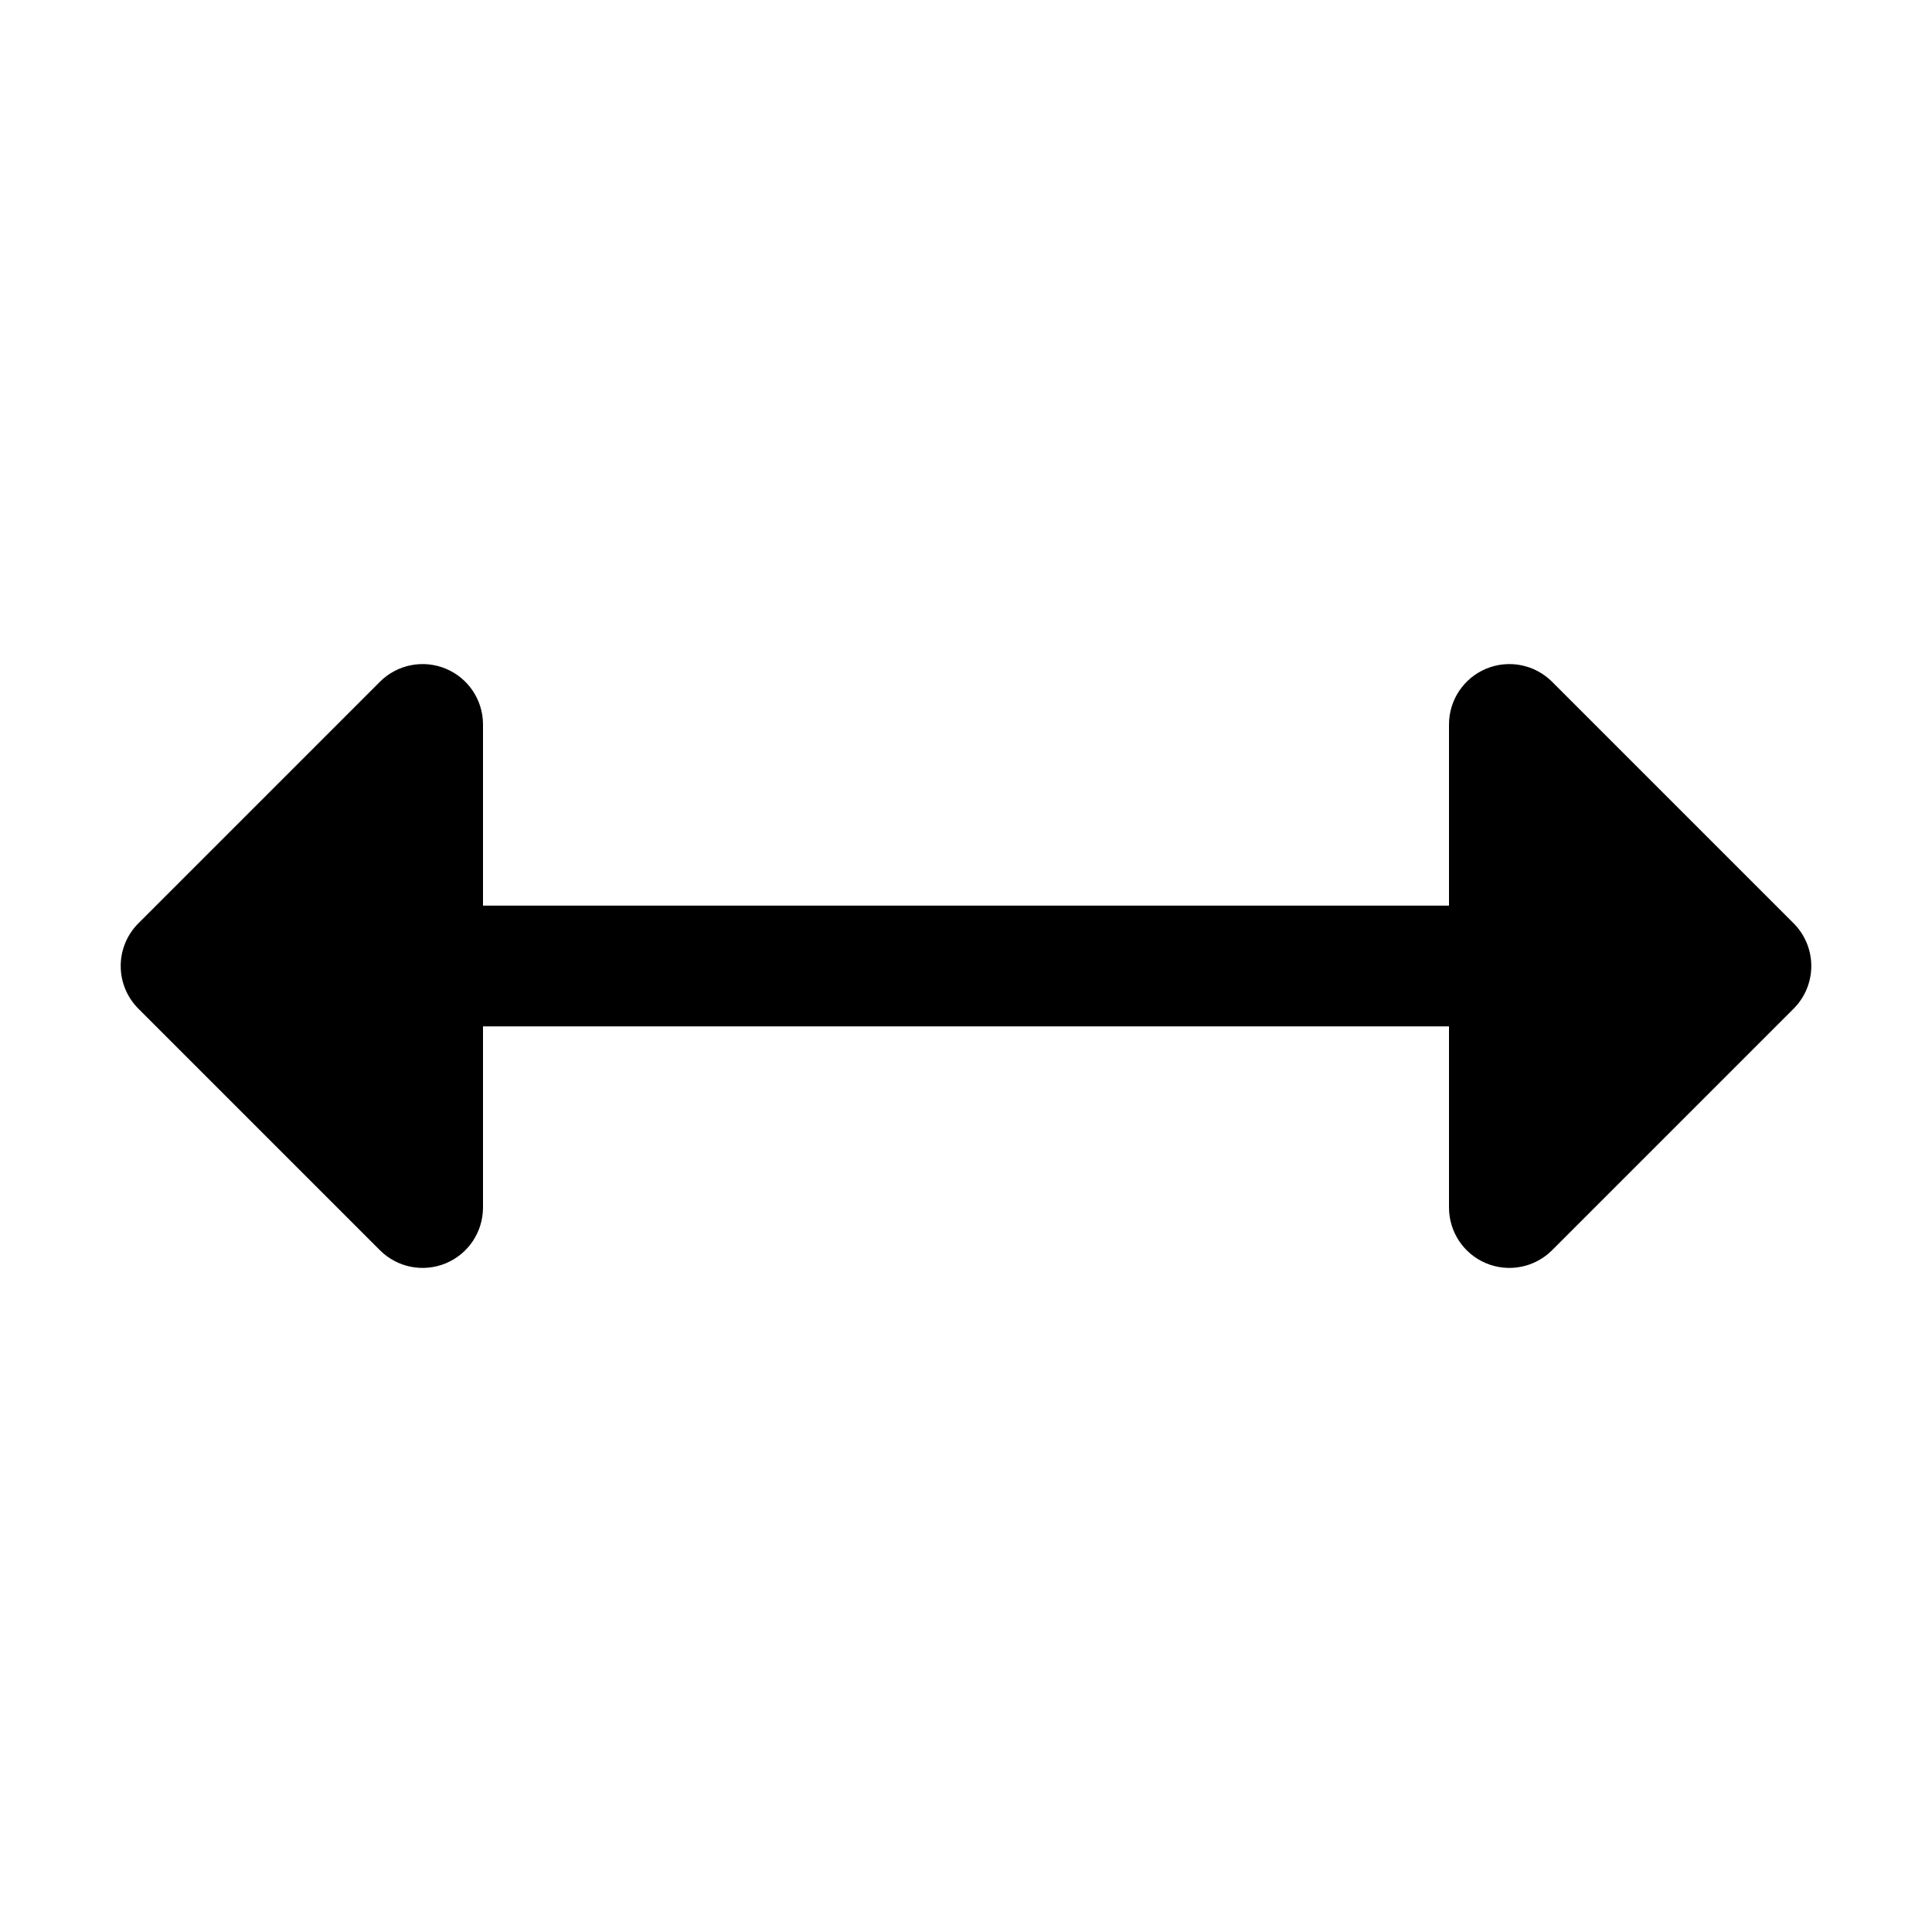
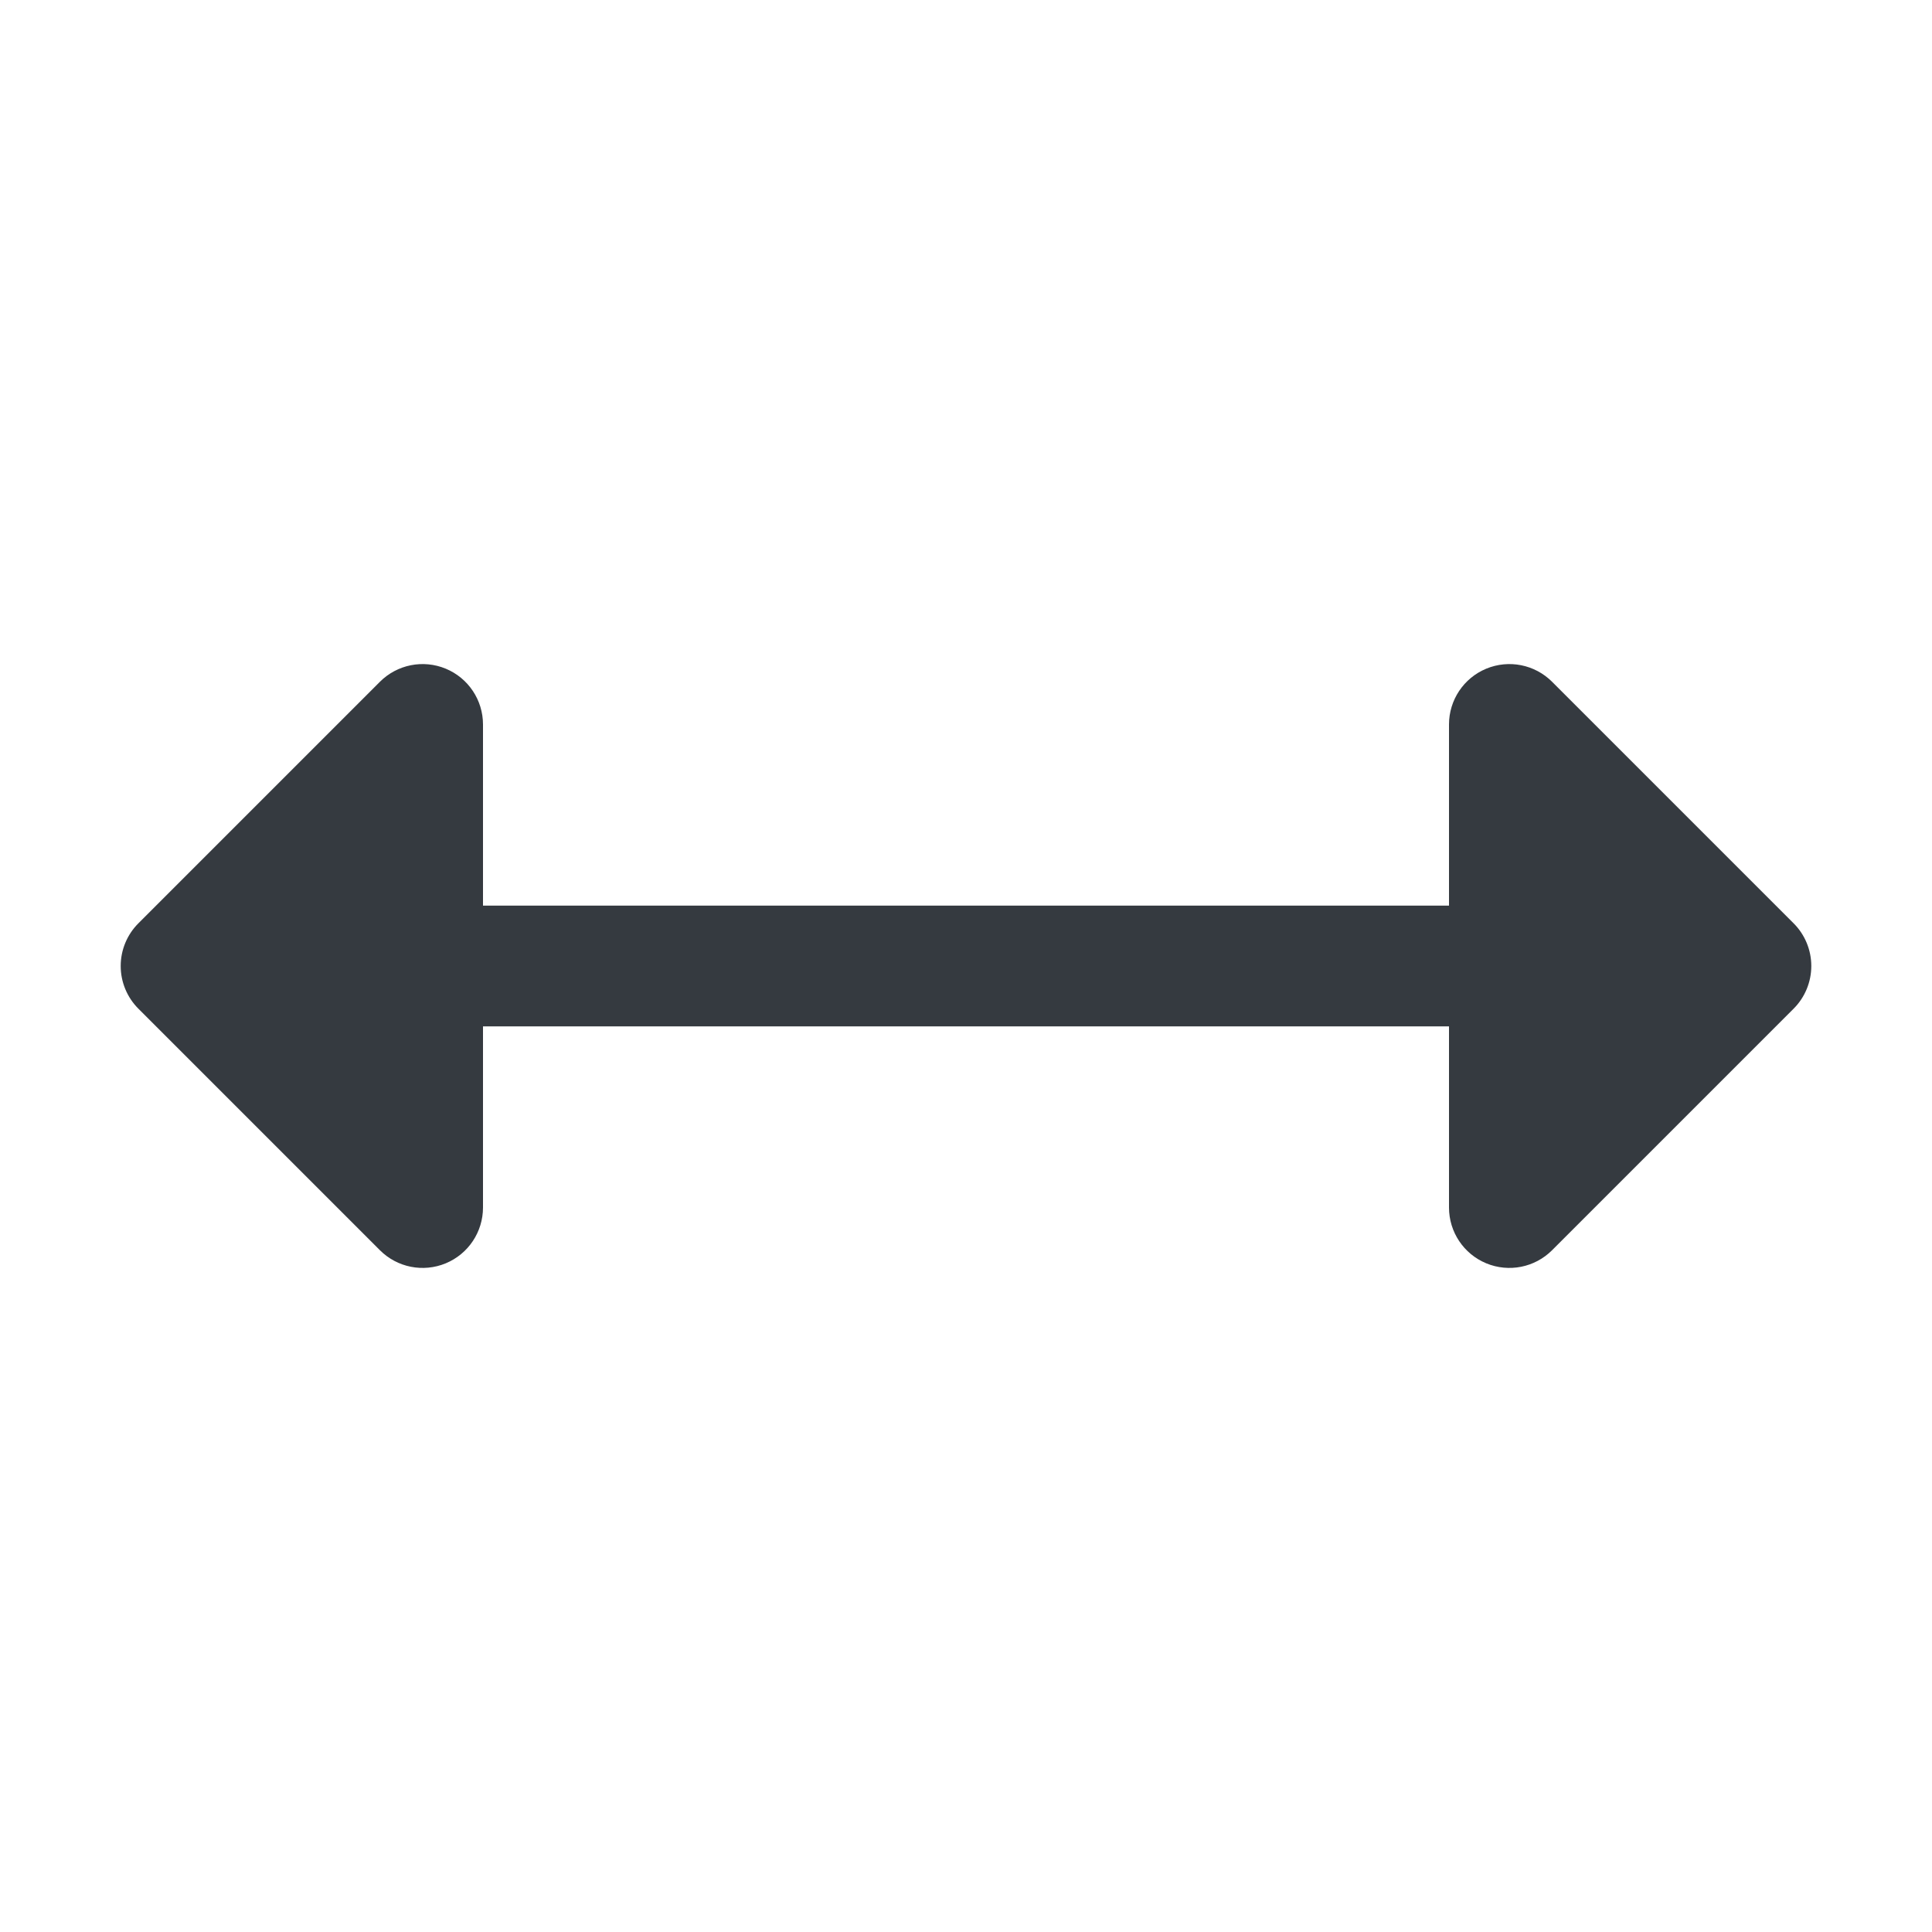
- <svg xmlns="http://www.w3.org/2000/svg" width="32" height="32" fill="#000000" viewBox="0 0 256 256" version="1.1" id="svg4">
+ <svg xmlns="http://www.w3.org/2000/svg" width="32" height="32" fill="#353a40" viewBox="0 0 256 256" version="1.1" id="svg4">
  <defs id="defs8" />
  <path d="M237.66,133.66l-32,32A8,8,0,0,1,192,160V136H64v24a8,8,0,0,1-13.66,5.66l-32-32a8,8,0,0,1,0-11.32l32-32A8,8,0,0,1,64,96v24H192V96a8,8,0,0,1,13.66-5.66l32,32A8,8,0,0,1,237.66,133.66Z" id="path2" />
</svg>
